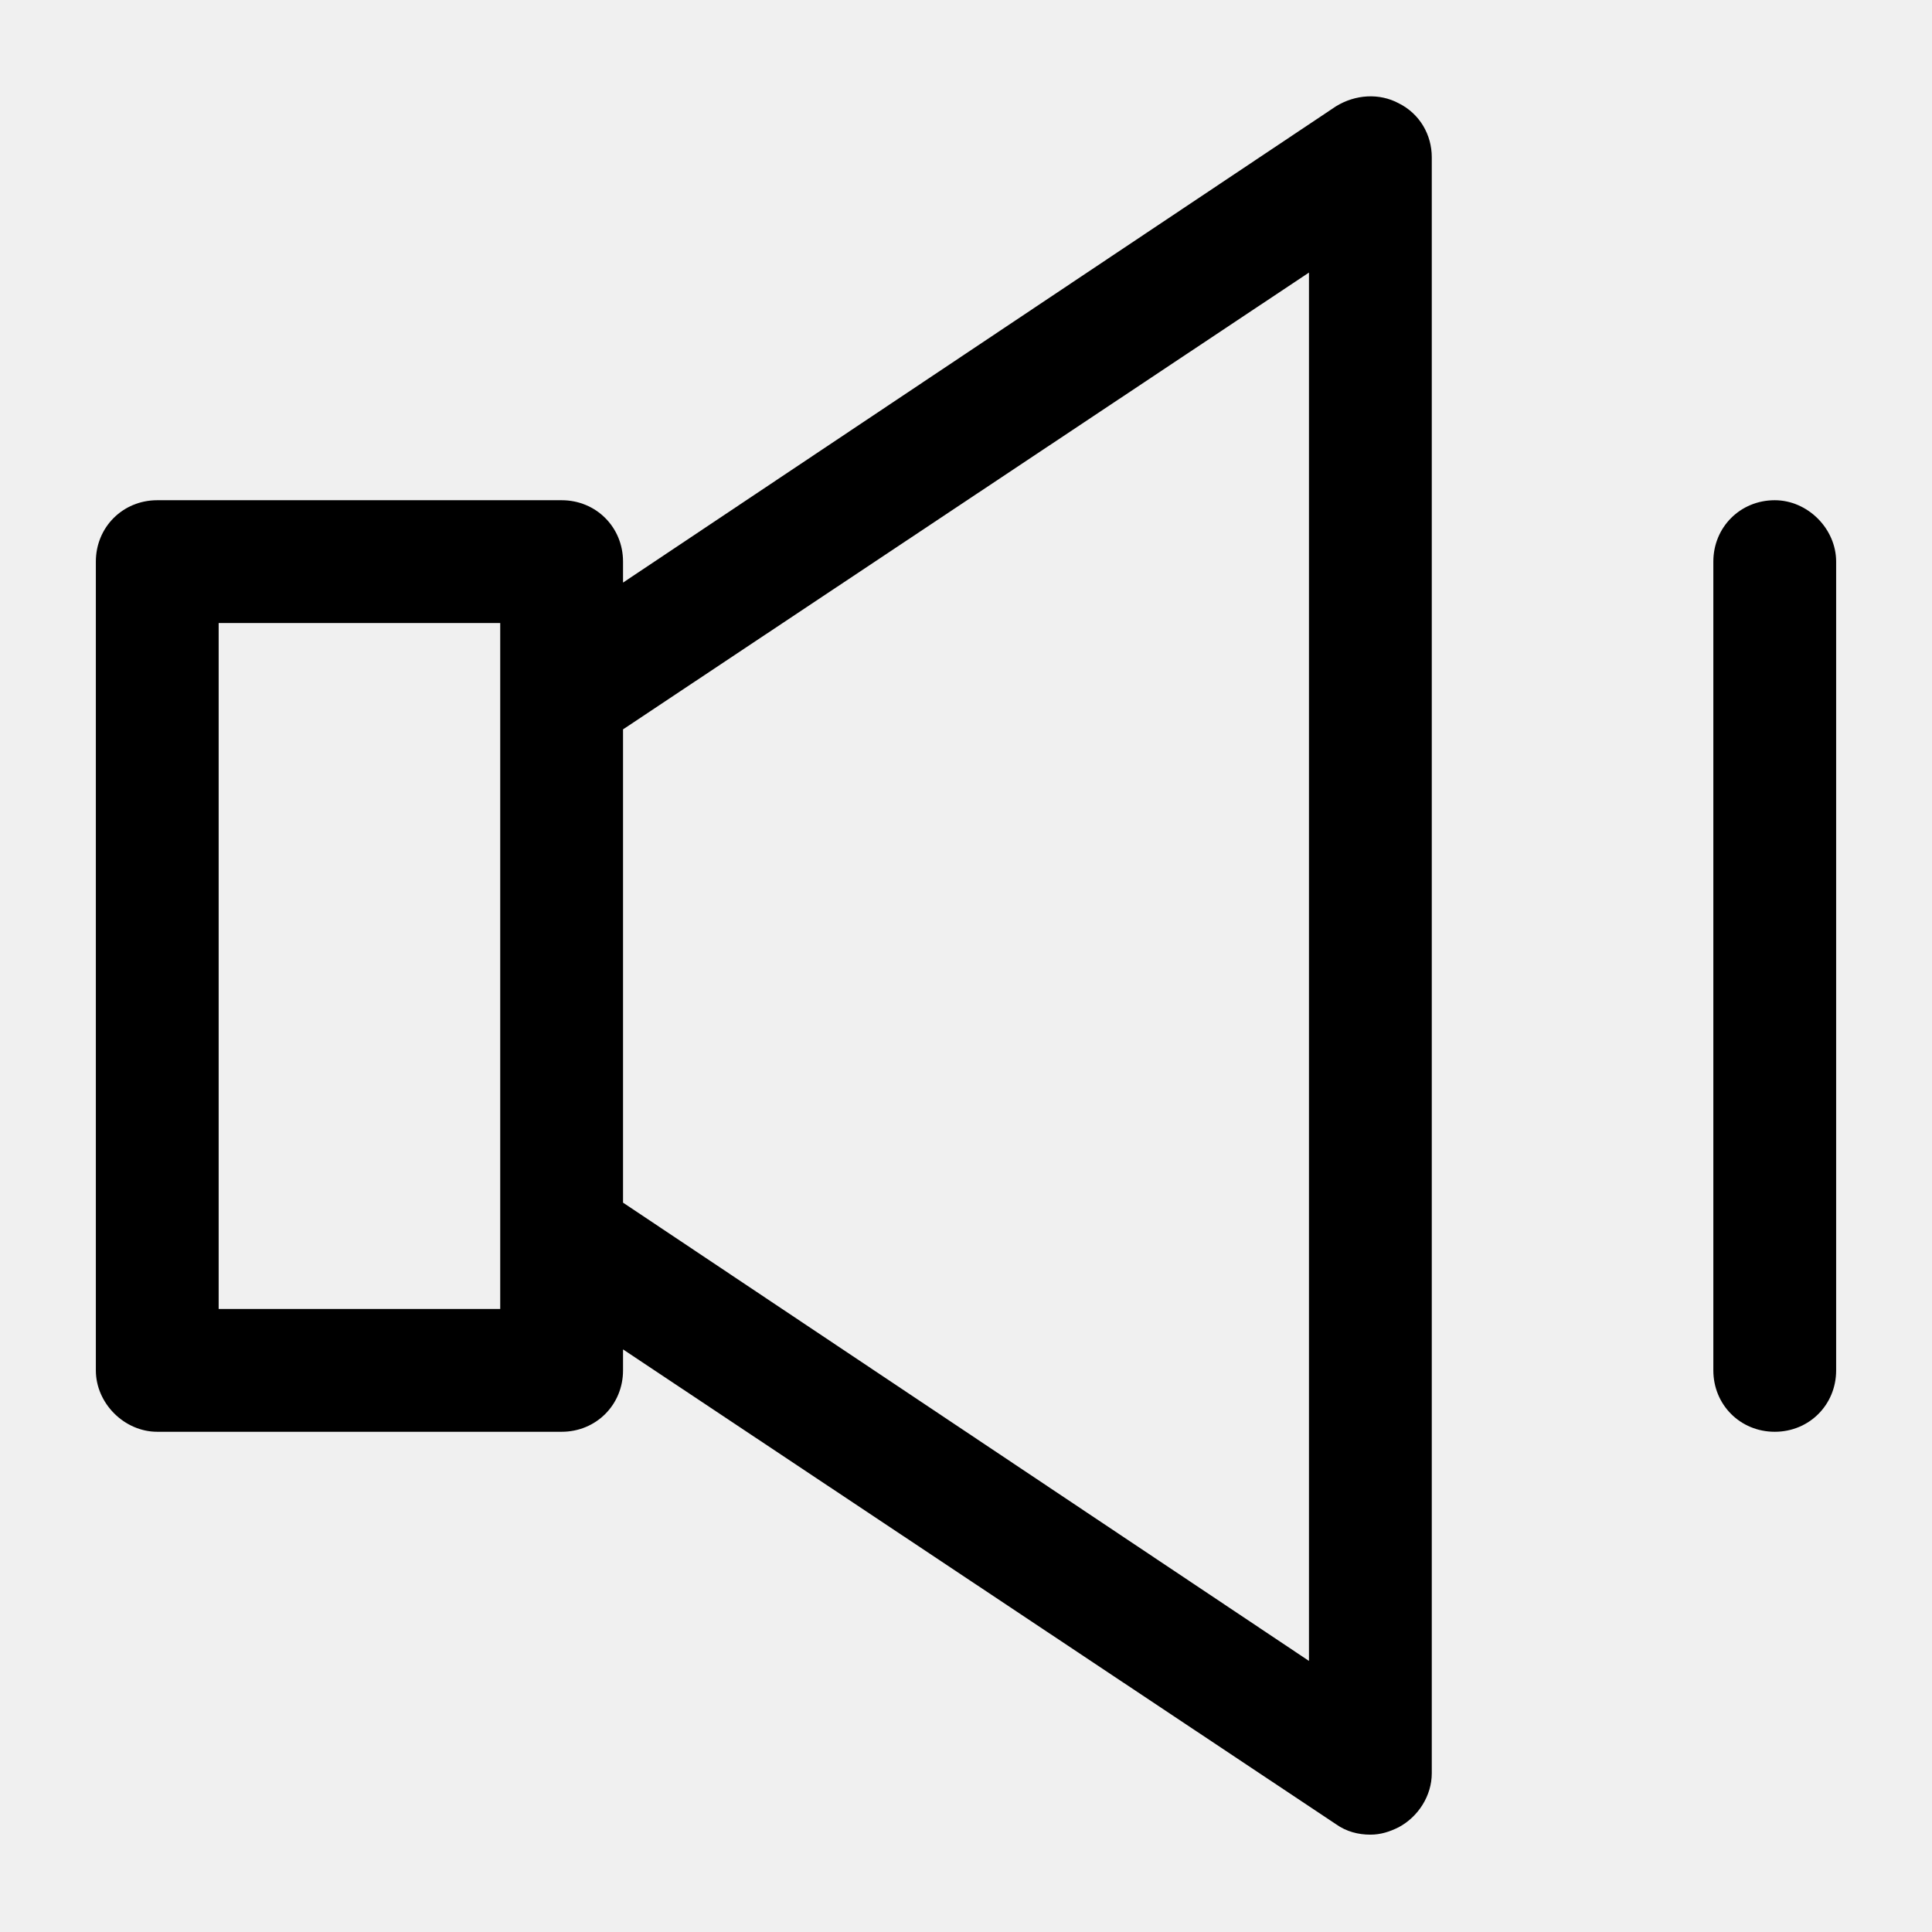
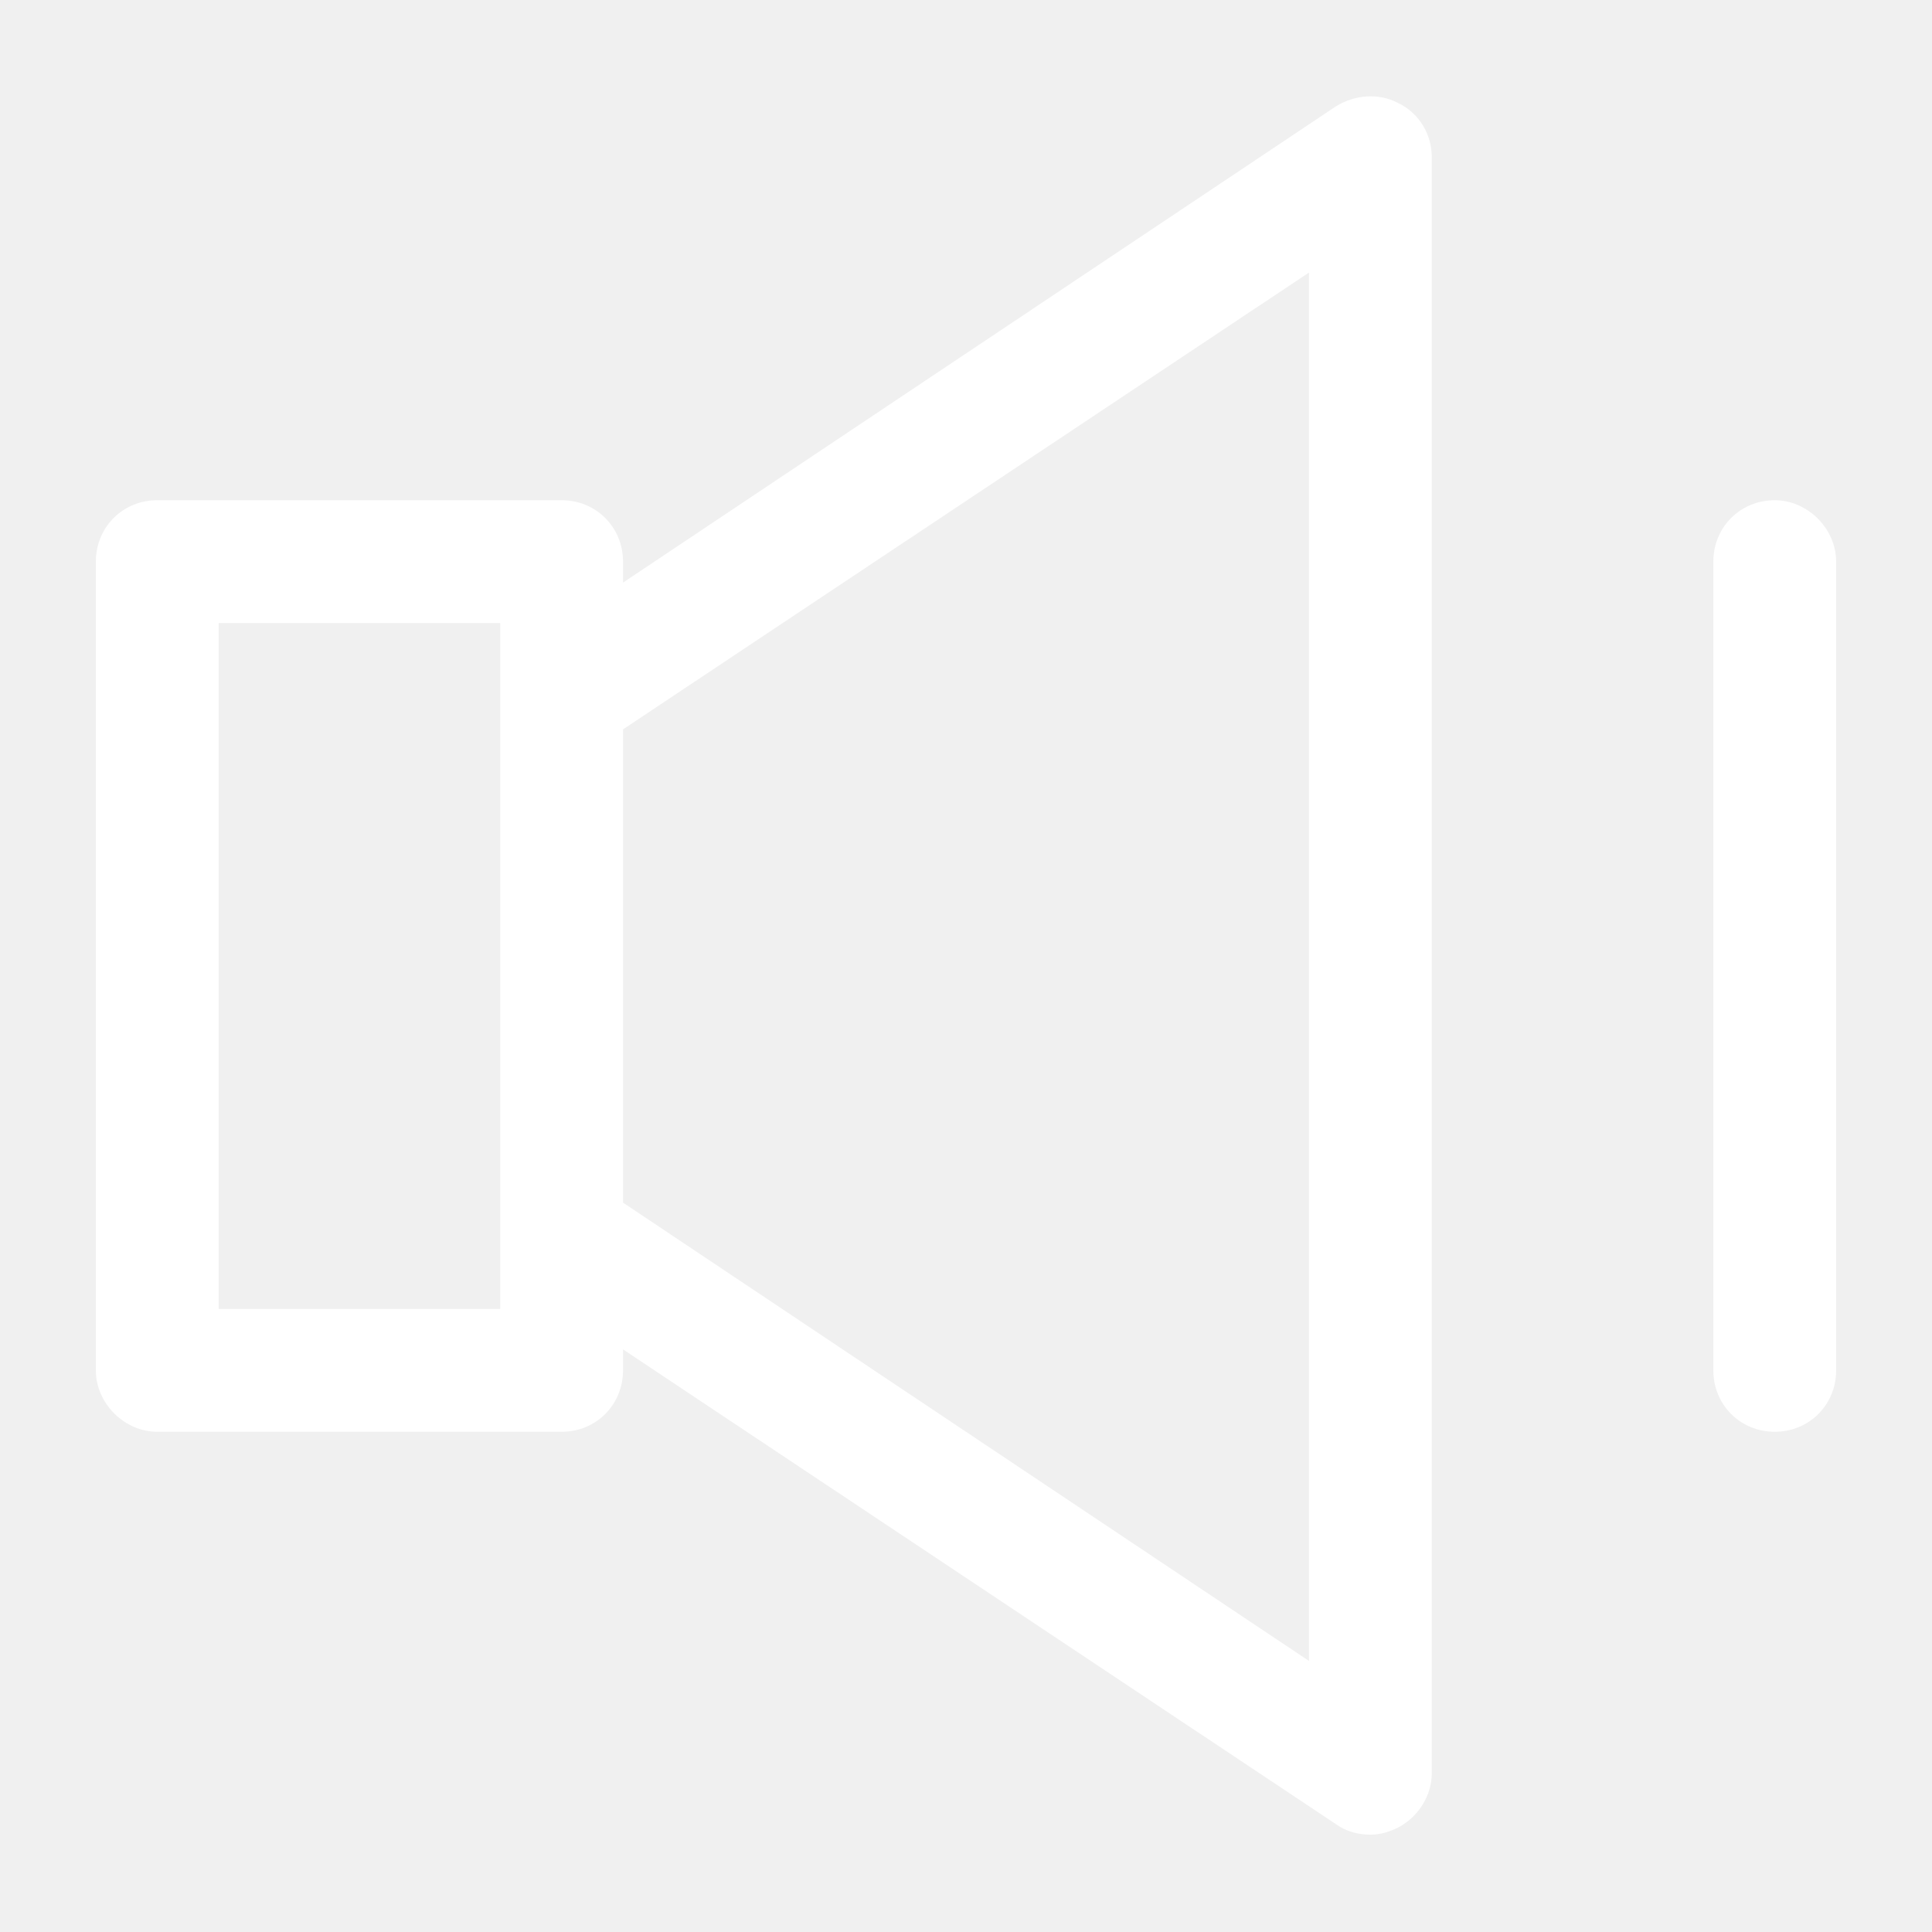
<svg xmlns="http://www.w3.org/2000/svg" version="1.1" viewBox="0 0 129 129" enable-background="new 0 0 129 129">
  <g>
    <g>
-       <path d="m10.5,95.6h27c2.3,0 4.1-1.8 4.1-4.1v-1.4l47.6,31.7c0.7,0.5 1.5,0.7 2.3,0.7 0.7,0 1.3-0.2 1.9-0.5 1.3-0.7 2.2-2.1 2.2-3.6v-107.9c0-1.5-0.8-2.9-2.2-3.6-1.3-0.7-2.9-0.6-4.2,0.2l-47.6,31.8v-1.4c0-2.3-1.8-4.1-4.1-4.1h-27c-2.3,0-4.1,1.8-4.1,4.1v54c0,2.2 1.9,4.1 4.1,4.1zm31.1-46.9l45.8-30.5v92.7l-45.8-30.6v-31.6zm-27-7.1h18.8v4.9 36 4.9h-18.8v-45.8z" />
-       <path d="m118.5,33.4c-2.3,0-4.1,1.8-4.1,4.1v54c0,2.3 1.8,4.1 4.1,4.1 2.3,0 4.1-1.8 4.1-4.1v-54c0-2.2-1.9-4.1-4.1-4.1z" />
+       <path fill="white" d="m10.5,95.6h27c2.3,0 4.1-1.8 4.1-4.1v-1.4l47.6,31.7c0.7,0.5 1.5,0.7 2.3,0.7 0.7,0 1.3-0.2 1.9-0.5 1.3-0.7 2.2-2.1 2.2-3.6v-107.9c0-1.5-0.8-2.9-2.2-3.6-1.3-0.7-2.9-0.6-4.2,0.2l-47.6,31.8v-1.4c0-2.3-1.8-4.1-4.1-4.1h-27c-2.3,0-4.1,1.8-4.1,4.1v54c0,2.2 1.9,4.1 4.1,4.1zm31.1-46.9l45.8-30.5v92.7l-45.8-30.6v-31.6zm-27-7.1h18.8v4.9 36 4.9h-18.8v-45.8z" />
+       <path fill="white" d="m118.5,33.4c-2.3,0-4.1,1.8-4.1,4.1v54c0,2.3 1.8,4.1 4.1,4.1 2.3,0 4.1-1.8 4.1-4.1v-54c0-2.2-1.9-4.1-4.1-4.1z" />
    </g>
  </g>
</svg>
